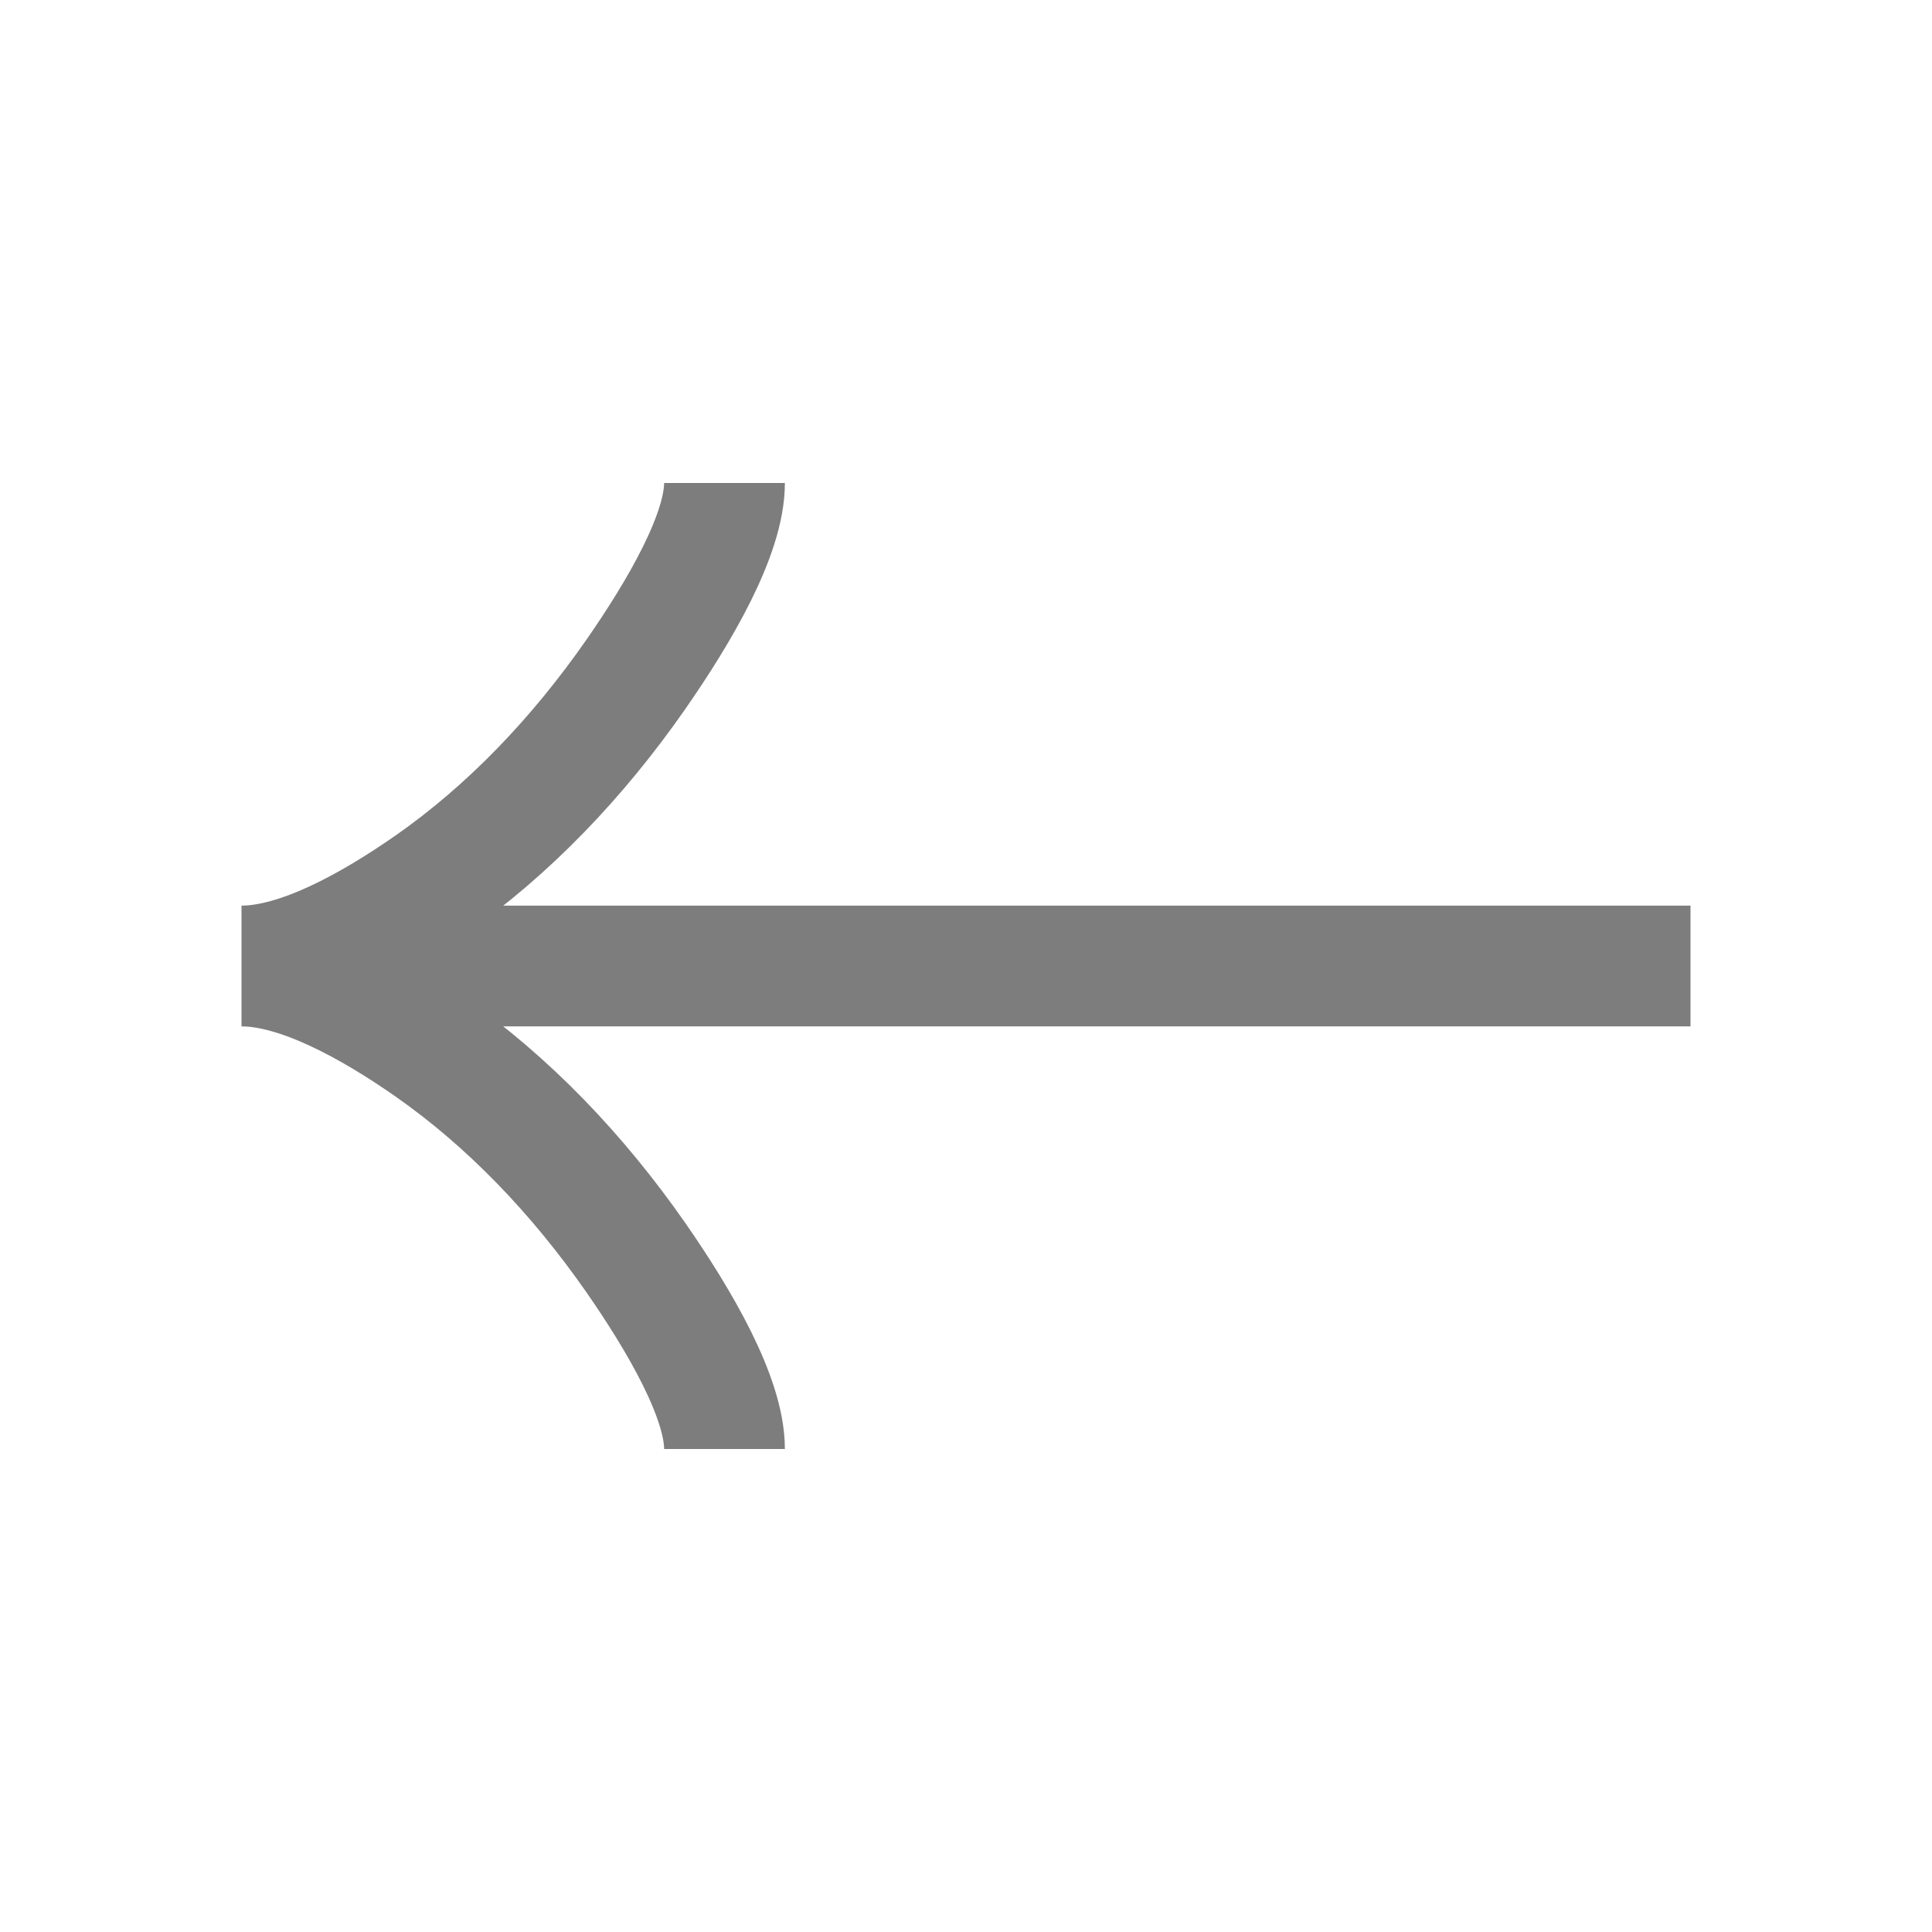
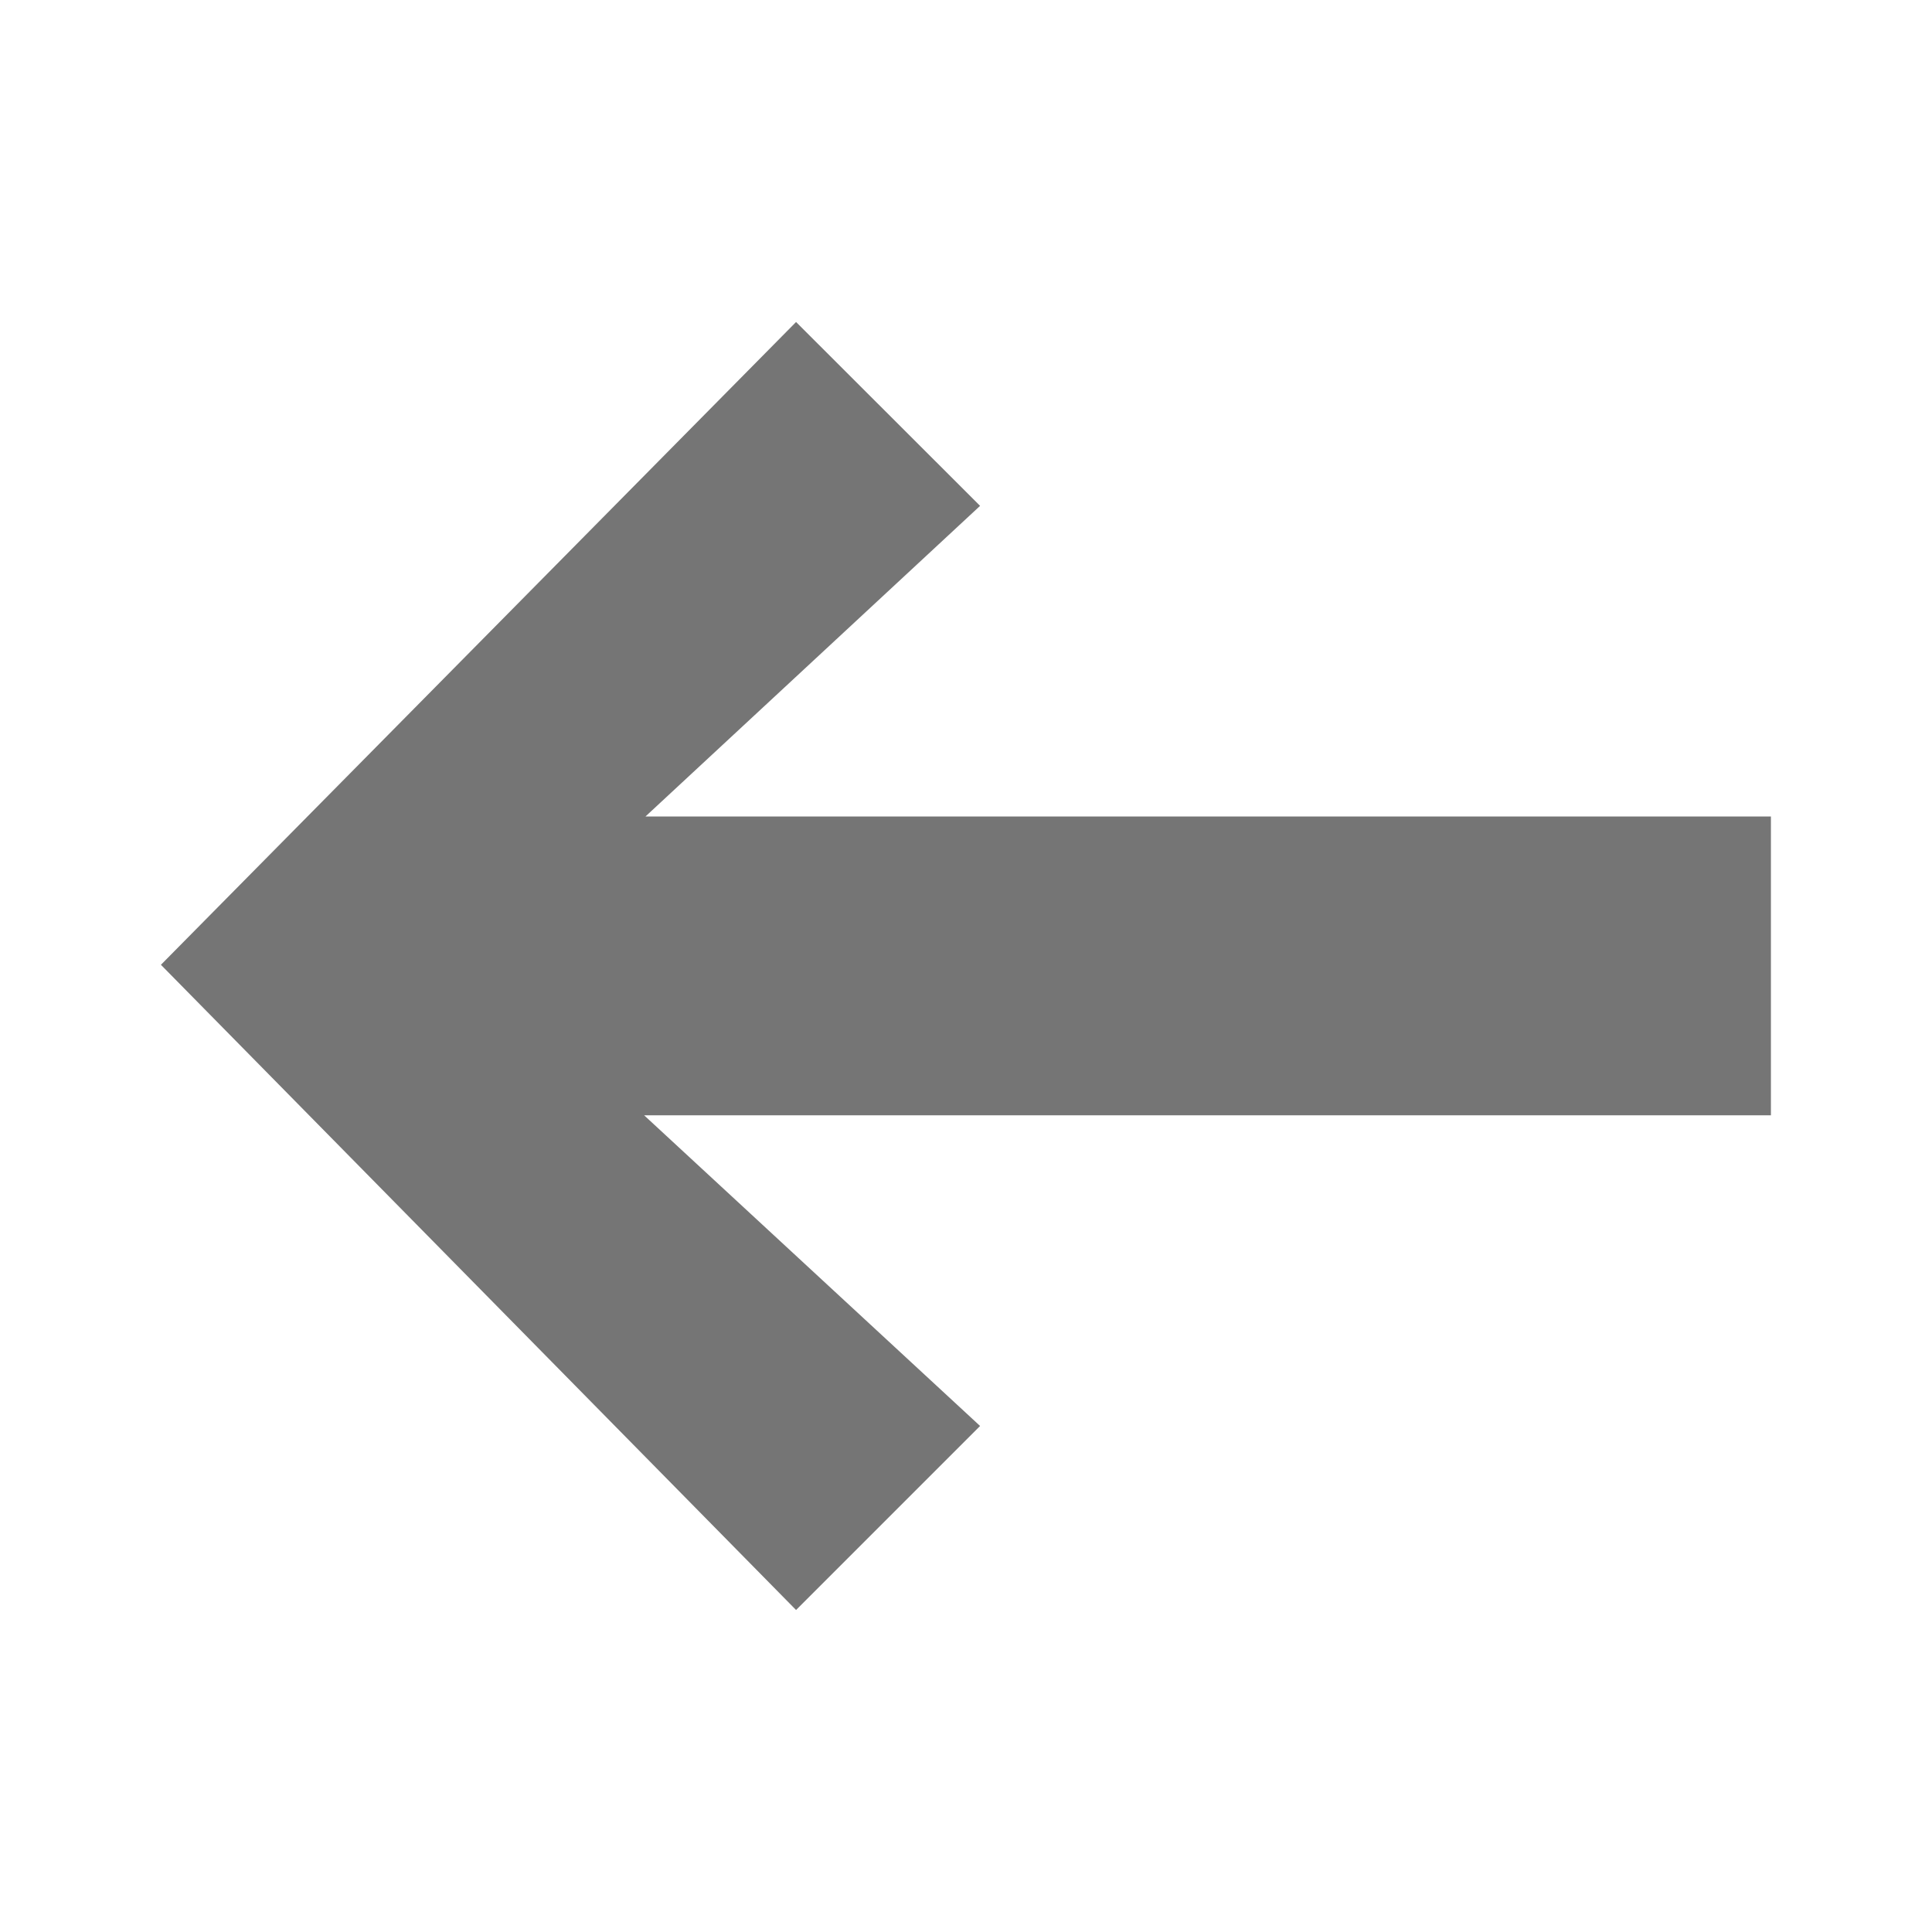
- <svg xmlns="http://www.w3.org/2000/svg" width="16" height="16" viewBox="0 0 16 16" fill="none">
-   <path d="M6 4C6 4.424 5.633 5.057 5.263 5.589C4.785 6.274 4.215 6.873 3.562 7.329C3.072 7.671 2.478 8 2 8M2 8C2.478 8 3.072 8.329 3.562 8.671C4.215 9.128 4.785 9.726 5.263 10.411C5.633 10.943 6 11.577 6 12M2 8H14" stroke="#7D7D7D" />
+ <svg xmlns="http://www.w3.org/2000/svg" width="24" height="24" viewBox="0 0 24 24" fill="none">
+   <path d="M21.999 10.143H8.018L12.175 6.284L9.889 4L1.999 11.985L9.889 20L12.175 17.714L8.002 13.855H21.999V10.143Z" fill="#757575" />
</svg>
